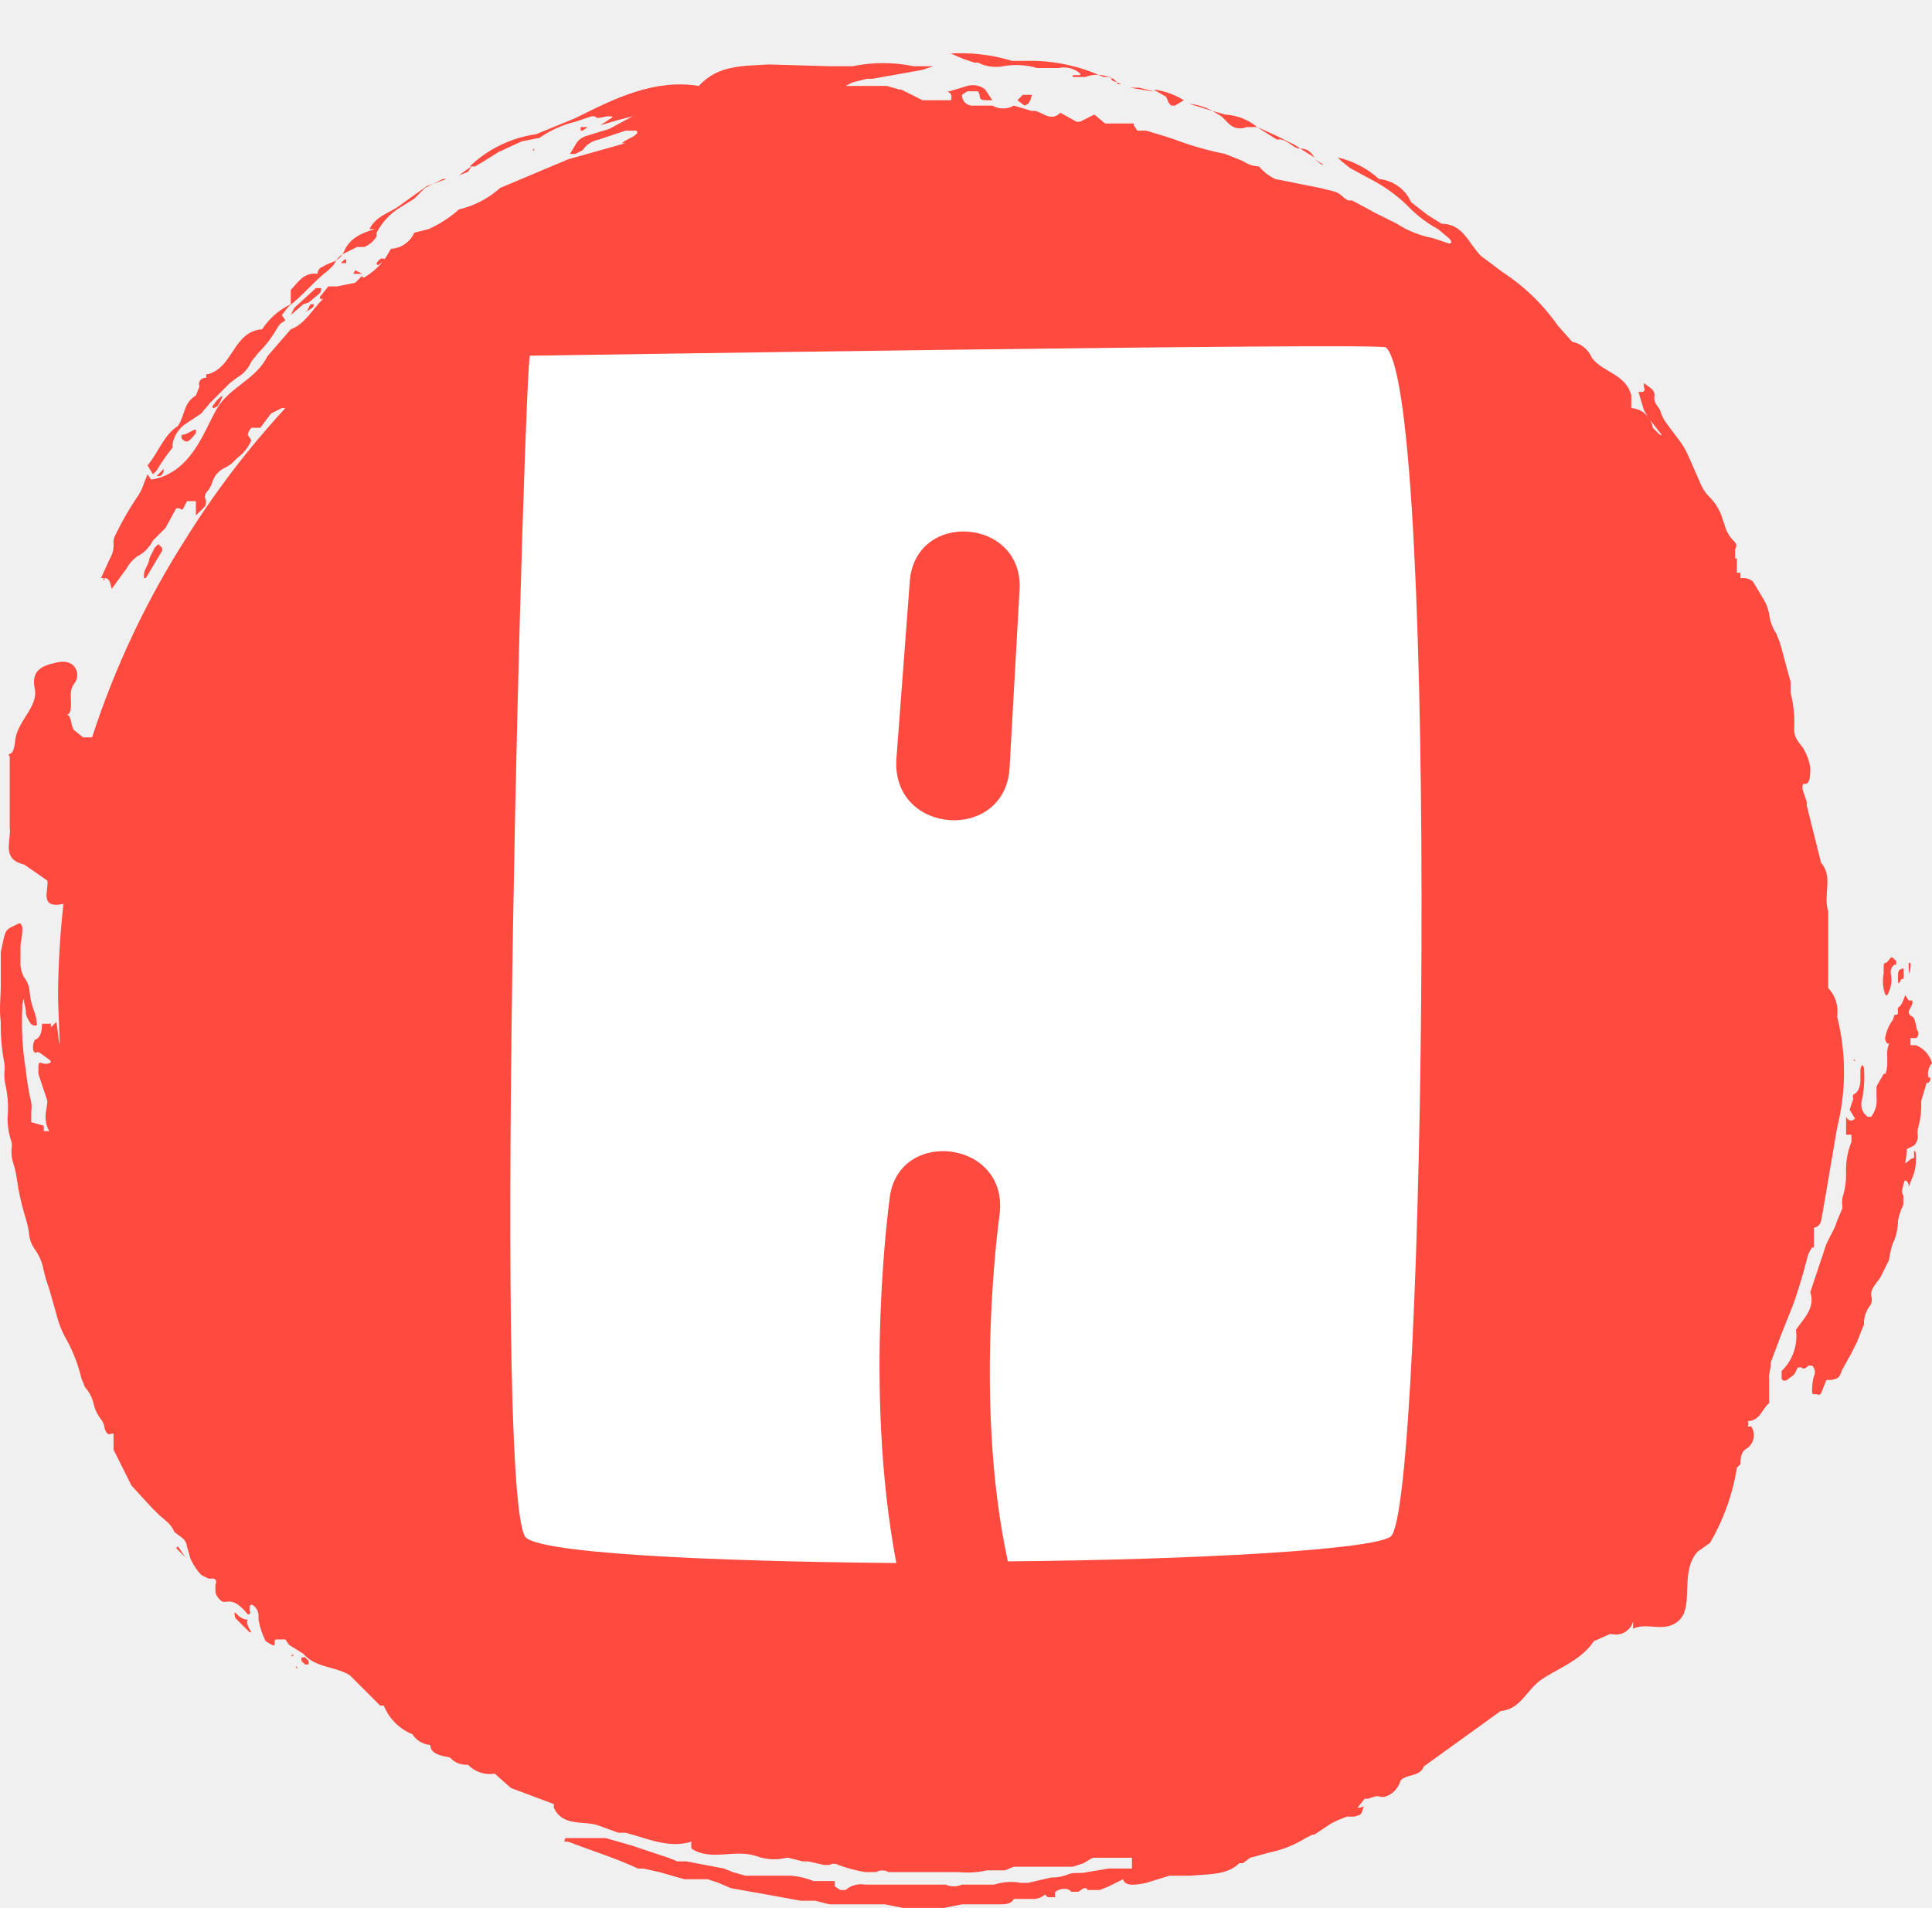
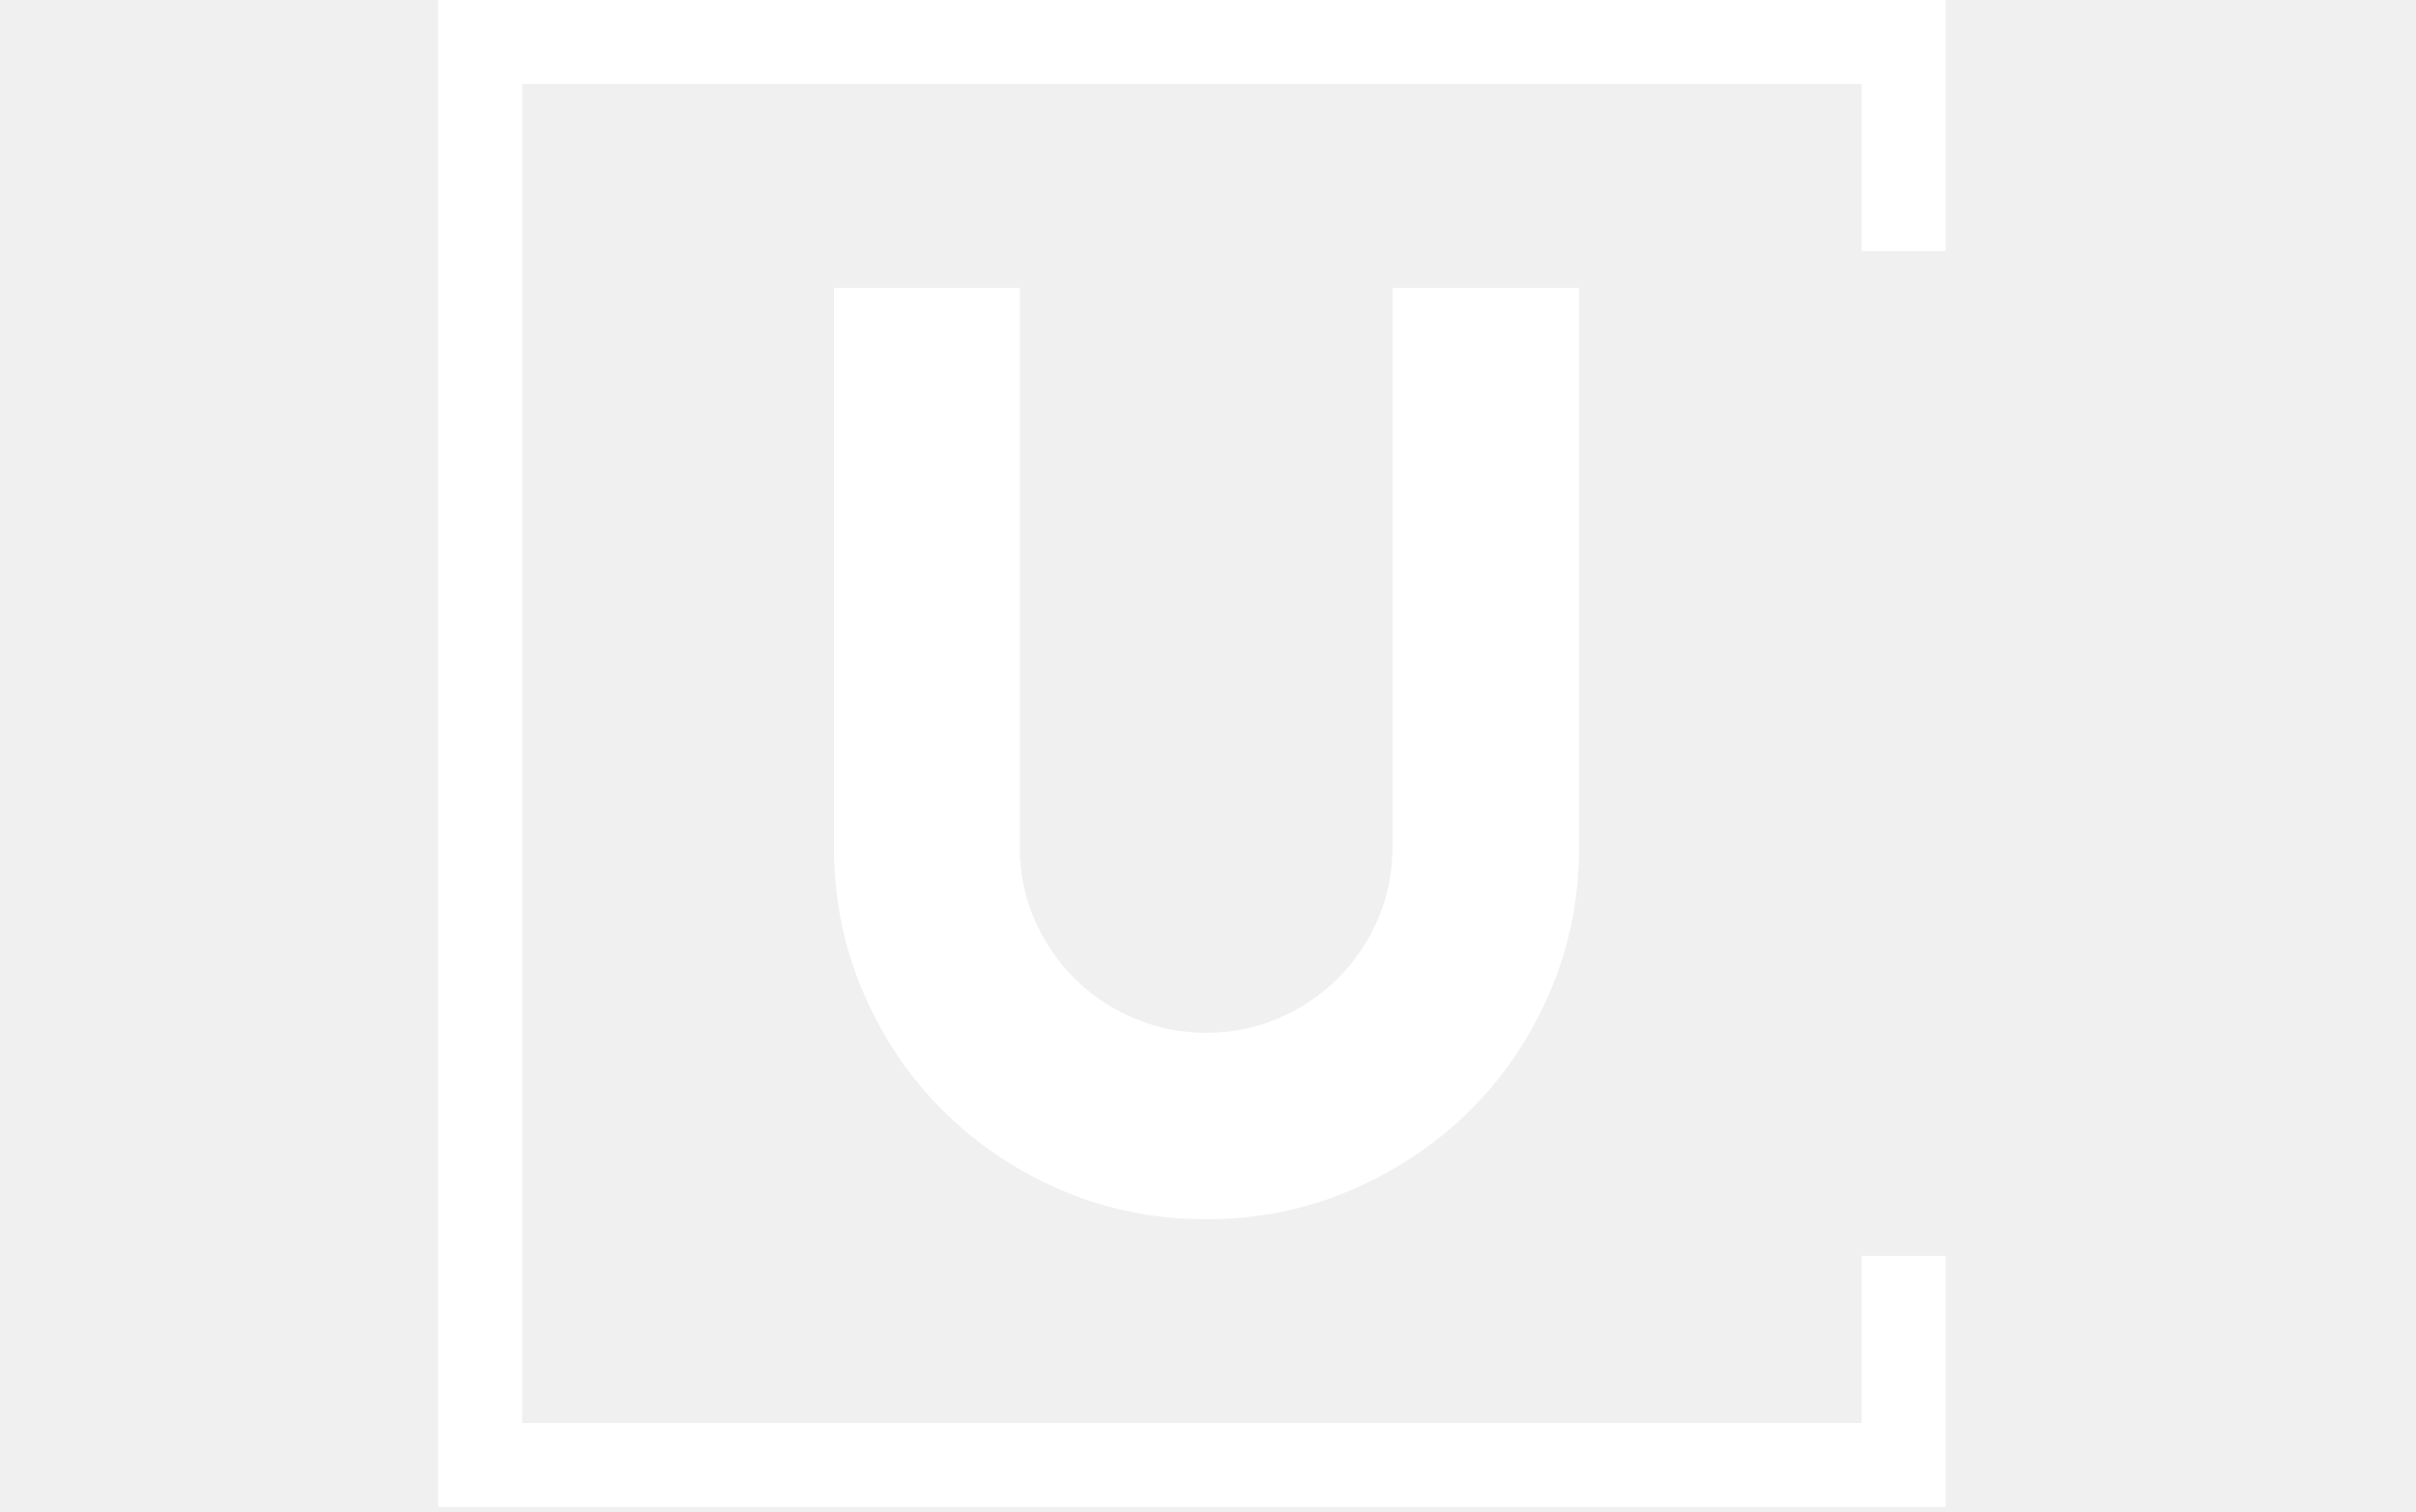
- <svg xmlns="http://www.w3.org/2000/svg" width="308.761" height="304.916" viewBox="0 0 106.008 104.687" class="css-1j8o68f" version="1.1" id="svg23">
-   <defs id="SvgjsDefs2684" />
-   <g id="SvgjsG2685" featurekey="rootContainer" transform="matrix(0.9820593,0,0,0.9820593,-0.05456052,0)" fill="#ff4a3f">
-     <g id="g17">
-       <path d="M19.8 15.3h.5l-.4-.2zm.5.1zm.8-.7c0 .1 0 .1.1.1l.4-.3c-.2-.1-.3-.1-.5.2zm.4-.2zm-4.1 2.3zm-.2.6l.3-.2c.1-.1.1-.2.1-.2h-.2l-.2.4c-.1-.1-.1 0 0 0zm2.2-2.9h-.1l-.2.2h.3zm-2.1 2.4l.6-.5c.1-.1.1-.2.1-.3h-.3l-1.2 1.1-.2.4.7-.6zm-1.1.8z" id="path3" />
-       <path d="M9.7 25v-.2a1.7 1.7 0 0 1 .7-1.1l.9-.6.5-.6.7-.7.4-.4.4-.3a1.9 1.9 0 0 0 .8-.9l.4-.5a5.9 5.9 0 0 0 1-1.3l.2-.3.3-.2-.2-.3.4-.5c.8-.6 1.4-1.4 2.2-2l.3-.3a1.4 1.4 0 0 1 .5-.6l.8-.4h.4a1.4 1.4 0 0 0 .7-.6V13a3.5 3.5 0 0 1 1.3-1.4l.8-.5.2-.2.4-.4 1-.5h.2l-1.1.4-1.4 1c-.6.5-1.4.6-1.8 1.4h.3c-.7.2-1.4.5-1.7 1.2s-.8.6-1.2.9a.4.4 0 0 0-.3.4c-.8-.1-1.1.5-1.5.9v.8a3.9 3.9 0 0 0-1.6 1.4c-1.6.1-1.6 2.1-3 2.5h-.1a.2.2 0 0 0 0 .2c-.3 0-.5.2-.4.5l-.2.5c-.7.4-.6 1.1-1 1.7-.8.5-1.1 1.5-1.7 2.2l.3.5.2-.2a11.6 11.6 0 0 1 .9-1.3zM53.9 3.3l.6.2h.2a2.2 2.2 0 0 0 1.4.2 4.1 4.1 0 0 1 1.9.1h1.2a1.4 1.4 0 0 1 1.2.3.1.1 0 0 1 0 .1H60a.1.1 0 0 0 0 .1h.7a1.8 1.8 0 0 1 1.3 0c.2 0 .1.1.2.2l.5.2h-.2c-.2-.4-.5-.4-.8-.4a9.7 9.7 0 0 0-4.3-.9h-.8A9.8 9.8 0 0 0 53 3h.2zm7.3 3.1zM50.3 4.7zm10.9 1.7h.2-.2zM19 14.7zm32.1-10zm17.6 2.2a.9.9 0 0 0 1 .2h.6a3.1 3.1 0 0 0-1.8-.7l-.7-.2.5.3zm-3.4-1.3c0 .1.1.2.2.3h.2l.5-.3a4.2 4.2 0 0 0-1.7-.6l.7.4zm7.4 2.7l.8.5c-.2-.3-.4-.5-.8-.5z" id="path5" />
-       <path d="M99 76.1l.6-1.6.6-1.5c.2-.5.6-1.8.8-2.6a1.7 1.7 0 0 1 .3-.7h.1v-1.1c.5-.1.4-.6.5-.9l.8-4.7a12.7 12.7 0 0 0 0-6.2 1.9 1.9 0 0 0-.5-1.6v-4.3c-.3-.9.3-1.9-.4-2.7L101 45a.4.4 0 0 0 0-.2l-.2-.6a.5.5 0 0 1 0-.4h.1c.3 0 .3-.5.3-.9a3 3 0 0 0-.4-1.1l-.3-.4a1.1 1.1 0 0 1-.2-.7 6.7 6.7 0 0 0-.2-2v-.6c-.2-.7-.4-1.5-.6-2.2l-.2-.5a2.5 2.5 0 0 1-.4-1.1 2.5 2.5 0 0 0-.3-.8l-.6-1a.8.8 0 0 0-.6-.2h-.1V32h-.2v-.8H97V31a.4.4 0 0 0 0-.1v-.2c.1-.2.1-.3-.1-.5a1.8 1.8 0 0 1-.4-.6l-.2-.6a2.9 2.9 0 0 0-.7-1.2 2.2 2.2 0 0 1-.5-.7l-.7-1.6a4.3 4.3 0 0 0-.6-1l-.6-.8a2.4 2.4 0 0 1-.4-.8l-.2-.3a.6.6 0 0 1-.1-.5.5.5 0 0 0-.2-.4l-.4-.3v.2c.1.2 0 .3-.1.3h-.2l.3 1 .3.5.7.9h-.1l-.2-.2-.2-.2a1.3 1.3 0 0 0-1.2-1.1v-.7c-.3-1.2-1.6-1.3-2.2-2.1a1.5 1.5 0 0 0-1.1-.9l-.8-.9a11.3 11.3 0 0 0-3.1-3l-.8-.6-.4-.3c-.7-.7-1-1.8-2.2-1.8l-.8-.5-.9-.7a2.2 2.2 0 0 0-1.8-1.3 5.1 5.1 0 0 0-2.3-1.2l.2.2.5.4 1.3.7a8.5 8.5 0 0 1 2.1 1.6 6.8 6.8 0 0 0 1.5 1.1l.6.5c.1.1.2.2.1.3H81l-.9-.3a5.6 5.6 0 0 1-2-.8l-1.2-.6-1.3-.7h-.2c-.3-.1-.4-.4-.8-.5l-.8-.2-2.5-.5a2.6 2.6 0 0 1-.9-.7 1.7 1.7 0 0 1-.9-.3l-1-.4a18.1 18.1 0 0 1-2.8-.8l-.6-.2-1-.3h-.5l-.2-.3v-.1h-1.6l-.6-.5-.4.2-.4.2h-.2l-.9-.5c-.6.6-1.1-.2-1.6-.1l-1-.3a1.2 1.2 0 0 1-1.2 0h-1.2a.6.6 0 0 1-.5-.6l.3-.2h.6a.7.7 0 0 1 .1.3c0 .2.2.2.5.2h.2l-.4-.6a1.1 1.1 0 0 0-1-.2l-1 .3H53c.3.2.2.3.2.5h-1.6l-.4-.2-.8-.4h-.1l-.7-.2h-2.3l.4-.2.8-.2h.3l1.7-.3 1.1-.2.6-.2h-1.1a8.4 8.4 0 0 0-3.4 0h-1.3L43 3.6c-1.4.1-2.8 0-3.9 1.2-2.5-.4-4.7.7-6.9 1.8l-2.2.9a6.7 6.7 0 0 0-3.7 1.8h.3l.5-.3.8-.5 1.3-.6 1-.2a6 6 0 0 1 2-.9l.9-.3h.2c.1.2.5 0 .7 0h.2c.1 0 .1.1 0 .1l-.6.4 1-.3.8-.2-1.3.7-1.3.4a1 1 0 0 0-.6.5l-.3.5h.3l.4-.2a1.4 1.4 0 0 1 .9-.6l1.5-.5h.5a.1.1 0 0 1 .1.2c-.2.2-.6.3-.8.5h.2l-3.2.9-3.8 1.6a5.2 5.2 0 0 1-2.3 1.2 6.6 6.6 0 0 1-1.7 1.1l-.8.2a1.5 1.5 0 0 1-1.3.9l-.3.5a3.7 3.7 0 0 1-1.2 1.1h-.1v-.1l-.2.2-.2.2-1 .2h-.5l-.4.5c-.1.1-.1.2 0 .2h.1c-.6.6-1 1.4-1.8 1.7L15 19.9c-.6 1.2-1.8 1.6-2.6 2.6s-1.4 3.9-3.9 4.3l-.2-.3-.2.5a2.7 2.7 0 0 1-.4.8 16.9 16.9 0 0 0-1.2 2.1.8.8 0 0 0-.1.5 1.4 1.4 0 0 1-.2.8l-.5 1.1h.2c.3 0 .3.3.4.6l.8-1.1a2.2 2.2 0 0 1 .6-.7 2 2 0 0 0 .9-.9l.3-.3.4-.4.6-1.1h.2c.1.1.1.1.2 0l.2-.4h.5v.8l.5-.5a.5.5 0 0 0 0-.5.4.4 0 0 1 .1-.3 1.5 1.5 0 0 0 .3-.5 1.3 1.3 0 0 1 .8-.9l.3-.2.3-.3a2.4 2.4 0 0 0 .8-1l-.2-.3c0-.1.1-.3.2-.4h.5l.6-.8.6-.3h.2a48.8 48.8 0 0 0-5.5 7.2h-.1.1a48.4 48.4 0 0 0-5.3 11.2h-.5l-.5-.4c-.2-.2-.1-.7-.4-.9h.1c.3-.5-.1-1.2.3-1.7s.1-1.4-.9-1.2-1.5.5-1.3 1.5-1 1.8-1.1 2.9-.5.5-.3.9v3.9c.1.8-.5 1.8.8 2.1l1.3.9c.1.5-.5 1.6.9 1.3a49.2 49.2 0 0 0-.3 5c0 1.1.1 2.2.1 3.3v-.4c-.1-.4-.1-.8-.2-1.3l-.3.3v-.2h-.5c0 .5-.1.8-.4.9a.9.9 0 0 0-.1.5c0 .1.1.3.2.2s.4.2.7.4-.2.3-.4.2-.2.1-.2.3v.3l.5 1.5c0 .3-.1.6-.1.9a1.7 1.7 0 0 0 .2.8h-.3v-.3l-.7-.2v-.6a1.5 1.5 0 0 0 0-.5 14.6 14.6 0 0 1-.3-1.8 16.6 16.6 0 0 1-.2-3.5.9.9 0 0 1 .1-.5v.2a2.9 2.9 0 0 1 .1.5.8.8 0 0 0 .1.4c.1.2.2.4.4.4s.1-.1.1-.2a2.1 2.1 0 0 0-.1-.5 4.2 4.2 0 0 1-.3-1.3 1.5 1.5 0 0 0-.3-.7 1.6 1.6 0 0 1-.2-.9v-.8c0-.3.1-.6.1-.9a.5.5 0 0 0-.1-.4h-.1c-.8.4-.7.2-1 1.6V55c0 .7-.1 1.4 0 2.1a10.8 10.8 0 0 0 .2 2.3 1.8 1.8 0 0 1 0 .5 3.1 3.1 0 0 0 .1.9 5.9 5.9 0 0 1 .1 1.3 3.9 3.9 0 0 0 .2 1.7 1.2 1.2 0 0 1 0 .4 2.1 2.1 0 0 0 .1.8 4.9 4.9 0 0 1 .2.9 14 14 0 0 0 .5 2.2 5 5 0 0 1 .2 1 1.7 1.7 0 0 0 .3.7 2.9 2.9 0 0 1 .5 1.2 8.5 8.5 0 0 0 .3 1l.4 1.4a5.4 5.4 0 0 0 .6 1.5 8.5 8.5 0 0 1 .8 2.1l.2.5a2.1 2.1 0 0 1 .5 1 2.1 2.1 0 0 0 .4.8 1 1 0 0 1 .2.5c.1.3.2.4.4.3h.1v.9l.5 1 .5 1 1.1 1.2.4.4c.3.3.7.5.9 1l.4.3a.7.7 0 0 1 .3.5l.2.7a3.3 3.3 0 0 0 .6.9l.4.2h.3a.2.2 0 0 1 .1.3 2.5 2.5 0 0 0 0 .5.9.9 0 0 0 .4.5h.2c.4-.1.8.2 1.2.7h.1c0-.1.1-.1 0-.2v-.2c0-.1.1-.2.2-.1a.7.7 0 0 1 .3.6v.2a4.3 4.3 0 0 0 .4 1.2c.5.3.5.3.5.1s0-.2.2-.2h.4l.2.3.8.5c.7.8 1.8.7 2.6 1.2l1.7 1.7h.2a2.9 2.9 0 0 0 1.6 1.6 1.3 1.3 0 0 0 1 .6c0 .5.6.6 1.1.7a1.2 1.2 0 0 0 .8.4h.2a1.7 1.7 0 0 0 1.5.5l.9.8 2.4.9v.2c.5 1.1 1.7.7 2.5 1l1.1.4h.4c1.2.3 2.4.9 3.7.5a.7.7 0 0 0 0 .4c1.1.7 2.4 0 3.6.4a2.9 2.9 0 0 0 1.7.1h.1l.8.2h.3l.9.2h.3a.5.5 0 0 1 .5 0 7.9 7.9 0 0 0 1.5.4h.6a.7.7 0 0 1 .7 0h3.9a5 5 0 0 0 1.6-.1h1l.5-.2H60l.6-.2.5-.3h2.2v.6H62l-1.2.2c-.4.1-.7 0-1 .1a2.4 2.4 0 0 1-1 .2l-1.3.3h-.4a3.1 3.1 0 0 0-1.5.1h-1.8a1.1 1.1 0 0 1-.9 0h-4.5a1.3 1.3 0 0 0-1.1.3H47l-.3-.2v-.3h-1.2a4.1 4.1 0 0 0-1.3-.3h-2.5l-.7-.2-.5-.2-2.1-.4h-.5l-.5-.2-2.1-.7-1.4-.4h-2.2c-.1 0-.1.1-.1.2h.2c1.3.5 2.6.9 3.9 1.5h.3l.9.2 1.4.4h1.3l.6.2.7.3 1.7.3 1.1.2 1.1.2h.8l.8.2h3.1l1 .2h2.3l1-.2H56c.4 0 .6-.1.7-.3h1a1 1 0 0 0 .8-.3c-.1.1 0 .1.1.2h.4v-.2c0-.1 0-.1.2-.2s.6-.1.7.1h.4l.3-.2c.2 0 .2 0 .2.1h.7l.5-.2.8-.4c.1.3.4.4 1.3.2l1.3-.4h1.2c.9-.1 2 0 2.7-.7h.2l.4-.3 1.1-.3a6.1 6.1 0 0 0 2-.8l.4-.2h.1l.9-.6.4-.2.5-.2h.4c.4-.1.4-.1.5-.4s0-.1-.2-.1h-.1l.4-.5h.2c.3-.1.5-.2.7-.1h.2a1.3 1.3 0 0 0 .9-.9c.3-.4 1.1-.2 1.3-.8l4.3-3.1c1.1-.1 1.4-1.1 2.2-1.7s2.3-1.1 3-2.2l.9-.4h.1a1 1 0 0 0 1.2-.7v.4c.8-.4 1.8.3 2.6-.5s0-2.7 1-3.8l.7-.5a12.1 12.1 0 0 0 1.5-4.2l.2-.2c0-.3 0-.7.4-.9a.9.9 0 0 0 .2-1.2h-.2a.3.3 0 0 0 0-.3c.7 0 .8-.7 1.2-1V77a.5.5 0 0 1 0-.2 3.8 3.8 0 0 0 .1-.7zM5.9 32.2z" id="path7" />
-       <path d="M26.4 9.3l-.3.2-.4.3.5-.2zm6.1-2h.1l.3-.2h-.4zm-2.6 1l-.1.1h.1v-.1zm-1.5 1.4zm1.3-.2zm-6.3 3.1zM9.2 26.2l-.4.4H9a.4.4 0 0 0 .2-.4zm3-3.5a2.1 2.1 0 0 0 .3-.6 1.5 1.5 0 0 0-.5.5c-.1.1-.1.2 0 .2zM11 24.2V24c-.2 0-.5.3-.8.3v.2c.3.3.4.2.8-.3zm3 66.2zM73.9 9.2h.1l-.5-.3zm-2.5-1.4c.5-.1.8.4 1.2.5h.1l-.3-.2-1-.5-1.1-.5.3.2zM52.8 3.1zm11.7 2h-.1l-1.2-.2h.5zm2 .7l1.3.4a3.3 3.3 0 0 0-1.3-.4zm-9 0a1 1 0 0 0 .2-.5h-.5l-.3.3.4.3zm9 1.6zM49.9 4.2zm2.9.7zM48.5 4zm13.8 2.1a.5.5 0 0 0 0 .1zm44.8 52.3h-.3V58h.3c.1 0 .2-.3.1-.4s-.1-.7-.3-.8a.3.3 0 0 1-.2-.3l.2-.4a.4.4 0 0 0 0-.2h-.2l-.2-.3c-.1.3-.2.6-.4.7a.5.5 0 0 0 0 .2c0 .1 0 .2-.1.2h-.1a1.1 1.1 0 0 1-.1.3 2.3 2.3 0 0 0-.4.9.4.4 0 0 0 .1.4h.1a1.7 1.7 0 0 0-.1.8v.4a1.8 1.8 0 0 1-.1.5h-.1l-.4.7v.6a1.5 1.5 0 0 1-.3 1.1h-.2l-.2-.2a.9.9 0 0 1-.1-.8 6.5 6.5 0 0 0 .1-1.7c0-.1-.1-.2-.1-.2a.5.5 0 0 0-.1.3v.6c0 .2-.1.6-.3.7s-.1.2-.1.3l-.2.6.3.5c-.2.2-.4.1-.5-.1v1h.3v.4a4.2 4.2 0 0 0-.3 1.4 3.3 3.3 0 0 0 0 .4 4 4 0 0 1-.2 1.3 2 2 0 0 0 0 .6l-.3.7a3.2 3.2 0 0 1-.3.7l-.3.6-.9 2.7c.3.9-.4 1.5-.8 2.1a2.7 2.7 0 0 1-.8 2.3v.4c0 .1.1.2.3.1l.4-.3.2-.4h.2c.1.1.2.1.4-.1h.2a.5.5 0 0 1 .1.6 2.9 2.9 0 0 0-.1.8c0 .1 0 .2.1.2h.2c.1.1.2 0 .3-.3l.2-.5h.3c.4-.1.4-.1.6-.6l.5-.9.3-.6.4-1a1.6 1.6 0 0 1 .3-1 .6.6 0 0 0 .1-.6c0-.2 0-.3.2-.6l.3-.4.5-1a4.7 4.7 0 0 1 .2-.9 3 3 0 0 0 .3-1.3 3.8 3.8 0 0 1 .3-.9v-.5c-.1-.2-.1-.2 0-.6s.1-.2.2-.2a.4.4 0 0 1 .1.3l.2-.5a2.3 2.3 0 0 0 .2-.9v-.3c0-.1 0-.3-.1-.3v.4c-.2 0-.3.2-.5.3a6.4 6.4 0 0 0 .1-.8l.4-.2a.7.7 0 0 0 .2-.6 1.4 1.4 0 0 1 0-.3 4.8 4.8 0 0 0 .2-1.4v-.2l.3-1h.1a.3.3 0 0 0 .1-.3h-.1a.9.9 0 0 1 .2-.8 1.5 1.5 0 0 0-.9-1zm-1.2 7.8zm-.2-9.9zm0 0zM9.1 30.8a.3.3 0 0 0 0-.2l-.2-.2-.2.2-.3.6c0 .3-.3.6-.3.9v.2h.1zm96.3 24.8h.1a1.7 1.7 0 0 0 .2-1.2.5.5 0 0 1 .2-.5h.1v-.2l-.2-.2h-.1c-.1.1-.2.3-.3.3s-.1.1-.1.3v.3a2.2 2.2 0 0 0 .1 1.2zM13.2 90.1c-.1 0 0 .2 0 .3l.8.8h.1c-.2-.3-.3-.6-.2-.7a.9.9 0 0 1-.5-.2zm.8.3zm92.3-35.7h.1a2 2 0 0 0 0-.6c-.3.1-.3.1-.3.6s.1.1.2 0z" id="path9" />
-       <path d="M106.7 62a.6.6 0 0 0 .1-.5c0-.1-.1-.2-.1-.1h-.2v.2c0 .4.1.5.2.4zm.1-8.2h-.1v.6a1 1 0 0 0 .1-.6zM17.1 92.6h-.2v.2l.2.2h.2v-.2zm86.6-33.3c0-.1 0-.1-.1-.1zM9.9 86.5l.5.5-.4-.6z" id="path11" />
-       <circle cx="10.5" cy="87.1" transform="rotate(-24.8 10.4 87.159)" id="circle13" />
-       <path d="M9.7 30.1h-.1v.2-.2h.1zm83.2-6.6l-.2-.3h-.1zm-14.7 77.1zM5.9 32.2zm-.1.2a.3.3 0 0 0 .1-.2v.2zm1.9-4.9zM61.5 2.4zm42.8 58.2v.1-.1zM16.4 92.5h-.1c.1.1.2 0 .1-.1zm.2.7h.1l-.1-.1v.1zm73.9-71.3zm15.2 34.4zM14.6 91.7zm92.1-37zm-.8 11.4zM34.6 0z" id="path15" />
-     </g>
-   </g>
-   <g id="SvgjsG2686" featurekey="nameFeature-0" transform="matrix(2.284354,0,0,2.284354,27.98006,-5.60952)" fill="#ffffff">
-     <path d="M9.6 16.48 l-0.32 4.24 c-0.08 1.8 2.6 1.96 2.72 0.2 l0.24 -4.28 c0.12 -1.76 -2.56 -1.96 -2.64 -0.16 z M0.48 11 l0 0 c0.04 0 20.48 -0.32 20.56 -0.2 c1.28 1.12 0.96 27.8 0.12 28.56 c-0.4 0.32 -4.64 0.56 -9.2 0.6 c-0.84 -3.84 -0.2 -8.32 -0.2 -8.32 c0.24 -1.8 -2.44 -2.12 -2.64 -0.4 c0 0.04 -0.64 4.52 0.16 8.76 c-4.56 -0.04 -8.68 -0.24 -8.92 -0.64 c-0.8 -1.44 0 -28.28 0.12 -28.36 z" id="path20" />
+ <svg xmlns="http://www.w3.org/2000/svg" version="1.1" width="2000" height="1252" viewBox="0 0 2000 1252">
+   <g transform="matrix(1,0,0,1,-1.212121,-2.019355)">
+     <svg viewBox="0 0 396 248" data-background-color="#ffffff" preserveAspectRatio="xMidYMid meet" height="1252" width="2000">
+       <g id="tight-bounds" transform="matrix(1,0,0,1,0.24,0.4)">
+         <svg viewBox="0 0 395.52 247.2" height="247.2" width="395.52">
+           <g>
+             <svg />
+           </g>
+           <g>
+             <svg viewBox="0 0 395.52 247.2" height="247.2" width="395.52">
+               <g transform="matrix(1,0,0,1,136.6628,47.2152)">
+                 <svg viewBox="0 0 122.194 152.77" height="152.77" width="122.194">
+                   <g>
+                     <svg viewBox="0 0 122.194 152.77" height="152.77" width="122.194">
+                       <g>
+                         <svg viewBox="0 0 122.194 152.77" height="152.77" width="122.194">
+                           <g>
+                             <svg viewBox="0 0 122.194 152.77" height="152.77" width="122.194">
+                               <g id="textblocktransform">
+                                 <svg viewBox="0 0 122.194 152.77" height="152.77" width="122.194" id="textblock">
+                                   <g>
+                                     <svg viewBox="0 0 122.194 152.77" height="152.77" width="122.194">
+                                       <g transform="matrix(1,0,0,1,0,0)">
+                                         <svg width="122.194" viewBox="2.86 -35.01 28 35.01" height="152.77" data-palette-color="#2a2c35">
+                                           <path d="M30.86-35.01L30.86-13.99Q30.86-11.08 29.76-8.53 28.66-5.98 26.76-4.09 24.85-2.2 22.3-1.1 19.75 0 16.85 0L16.85 0Q13.94 0 11.39-1.1 8.84-2.2 6.95-4.09 5.05-5.98 3.96-8.53 2.86-11.08 2.86-13.99L2.86-13.99 2.86-35.01 9.84-35.01 9.84-13.99Q9.84-12.55 10.39-11.28 10.94-10.01 11.89-9.06 12.84-8.11 14.12-7.56 15.41-7.01 16.85-7.01L16.85-7.01Q18.29-7.01 19.57-7.56 20.85-8.11 21.8-9.06 22.75-10.01 23.3-11.28 23.85-12.55 23.85-13.99L23.85-13.99 23.85-35.01 30.86-35.01Z" opacity="1" transform="matrix(1,0,0,1,0,0)" fill="#ffffff" class="wordmark-text-0" data-fill-palette-color="primary" id="text-0" />
+                                         </svg>
+                                       </g>
+                                     </svg>
+                                   </g>
+                                 </svg>
+                               </g>
+                             </svg>
+                           </g>
+                         </svg>
+                       </g>
+                     </svg>
+                   </g>
+                 </svg>
+               </g>
+               <path d="M318.964 41.215L318.964 0 71.764 0 71.764 247.2 318.964 247.2 318.964 205.985 305.187 205.985 305.187 233.423 85.541 233.423 85.541 13.777 305.187 13.777 305.187 41.215Z" fill="#ffffff" stroke="transparent" data-fill-palette-color="tertiary" />
+             </svg>
+           </g>
+           <defs />
+         </svg>
+         <rect width="395.52" height="247.2" fill="none" stroke="none" visibility="hidden" />
+       </g>
+     </svg>
  </g>
</svg>
